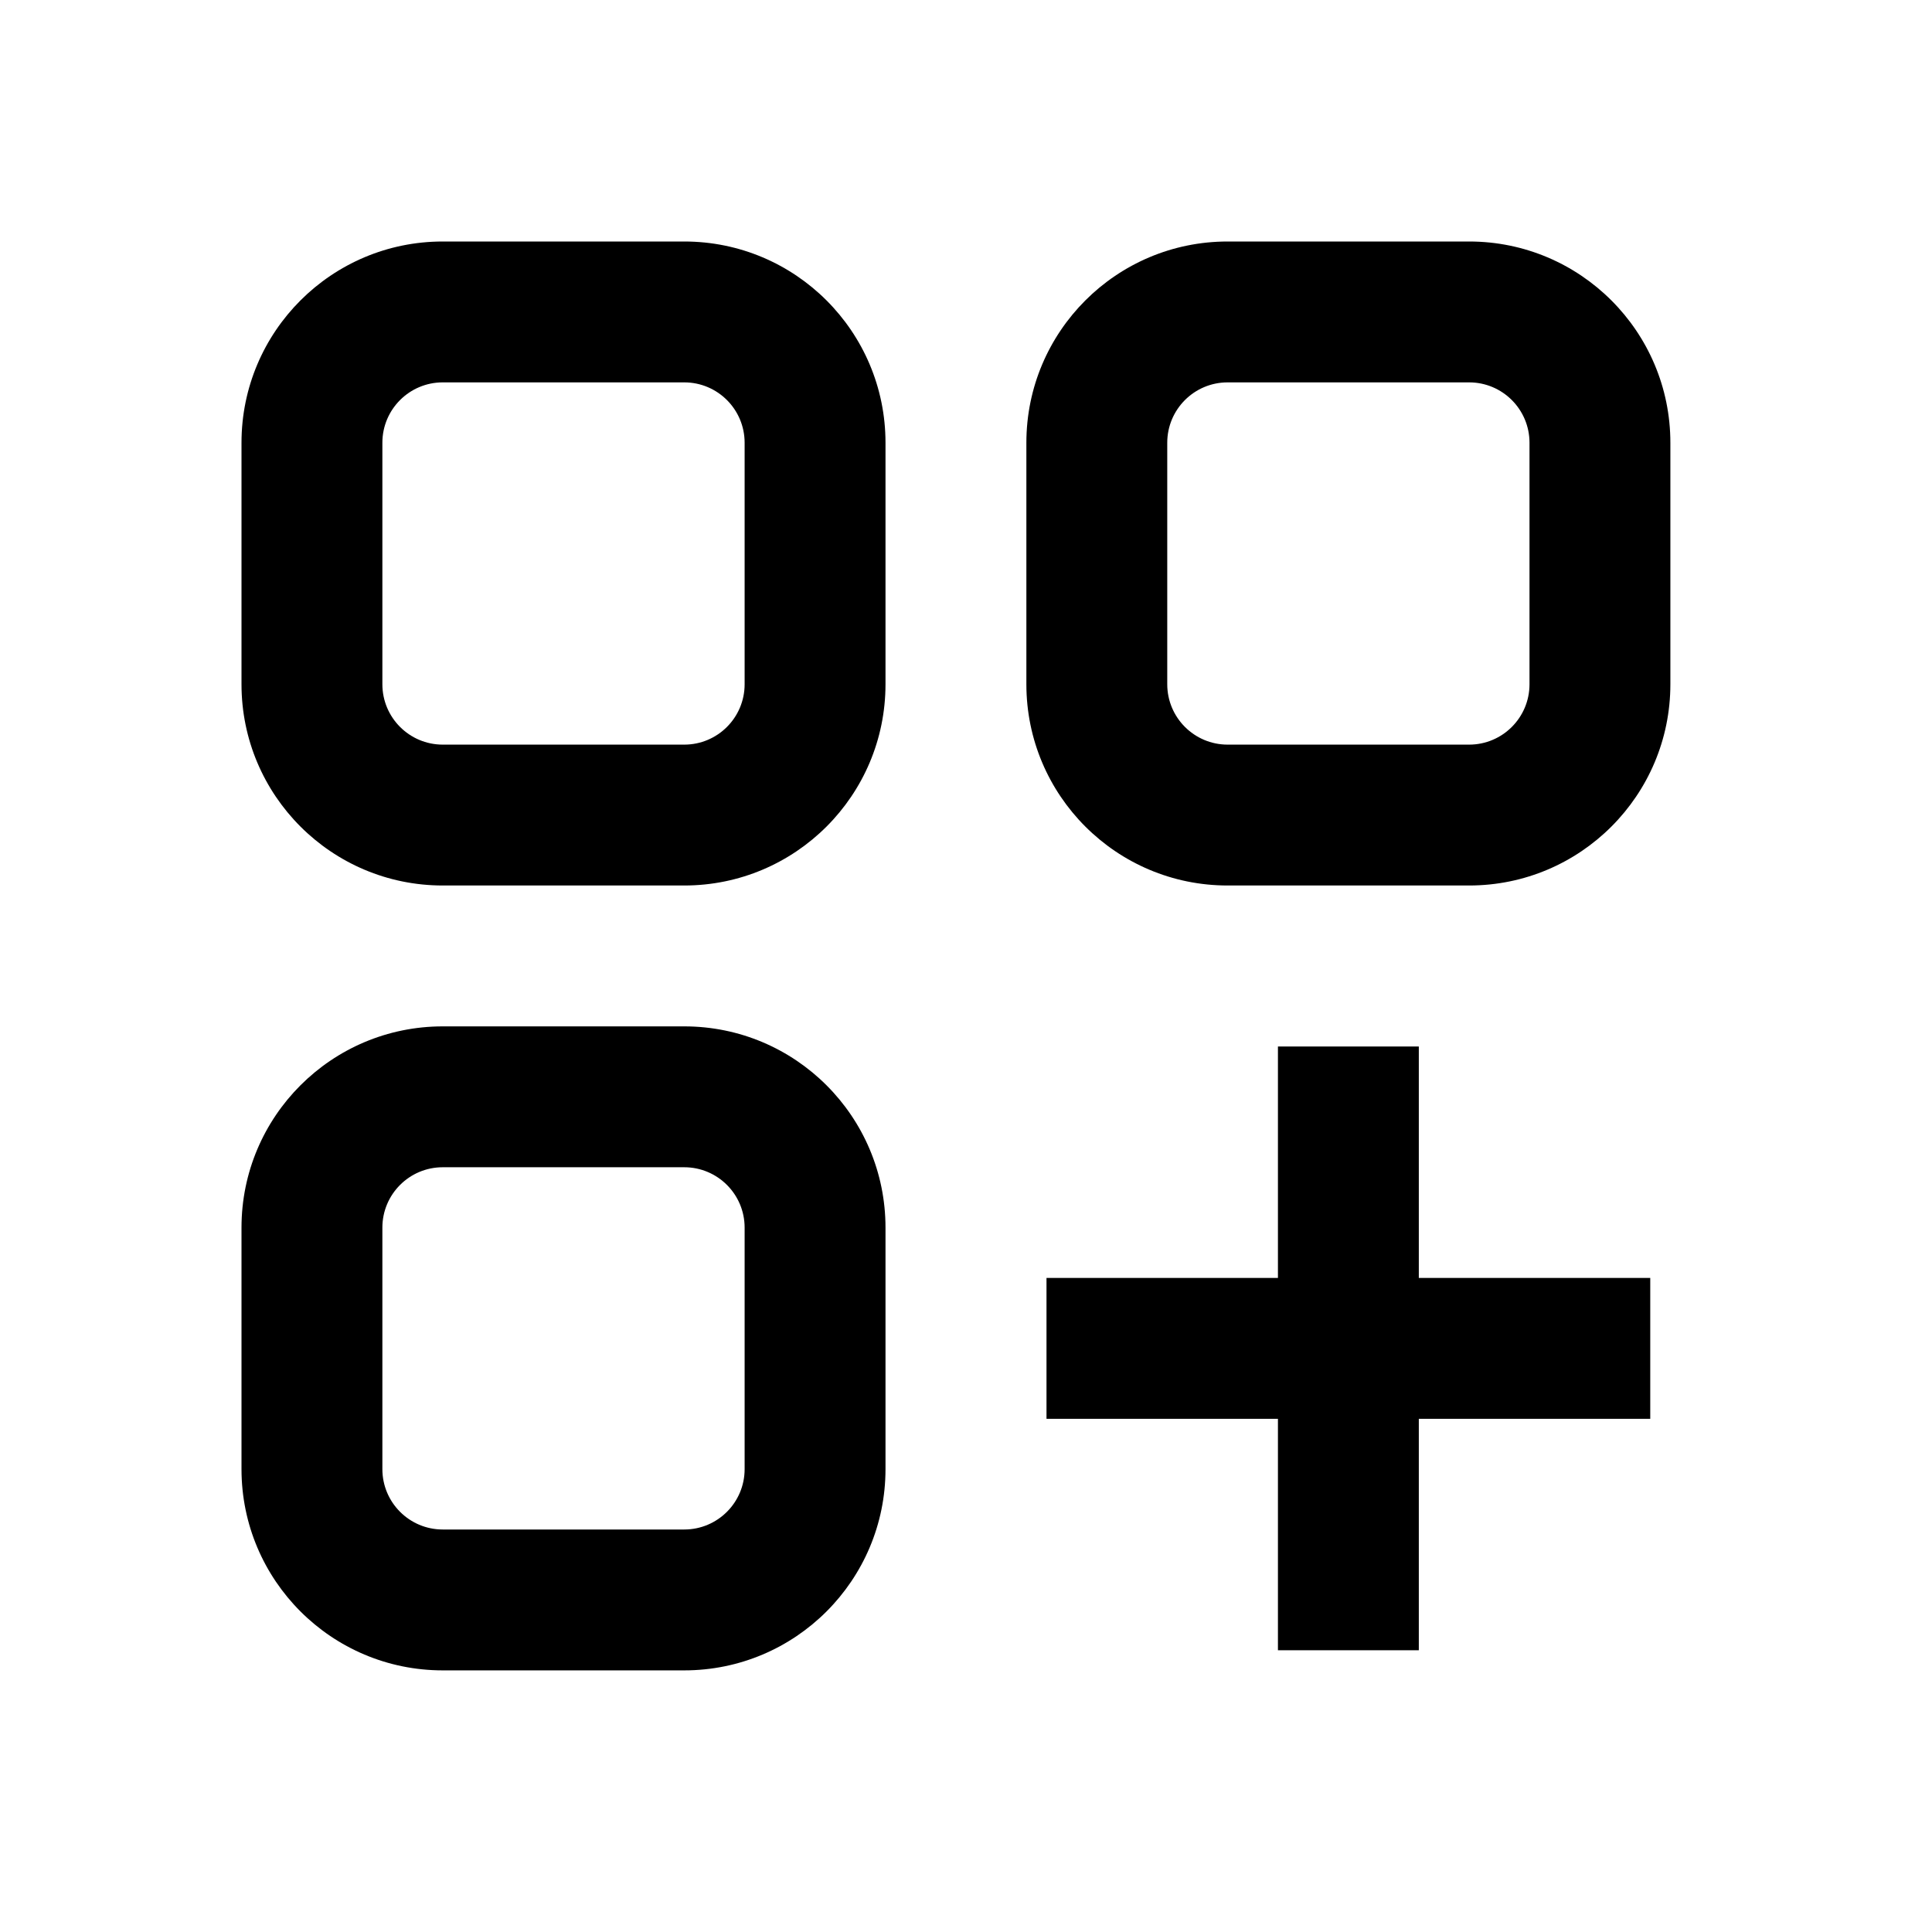
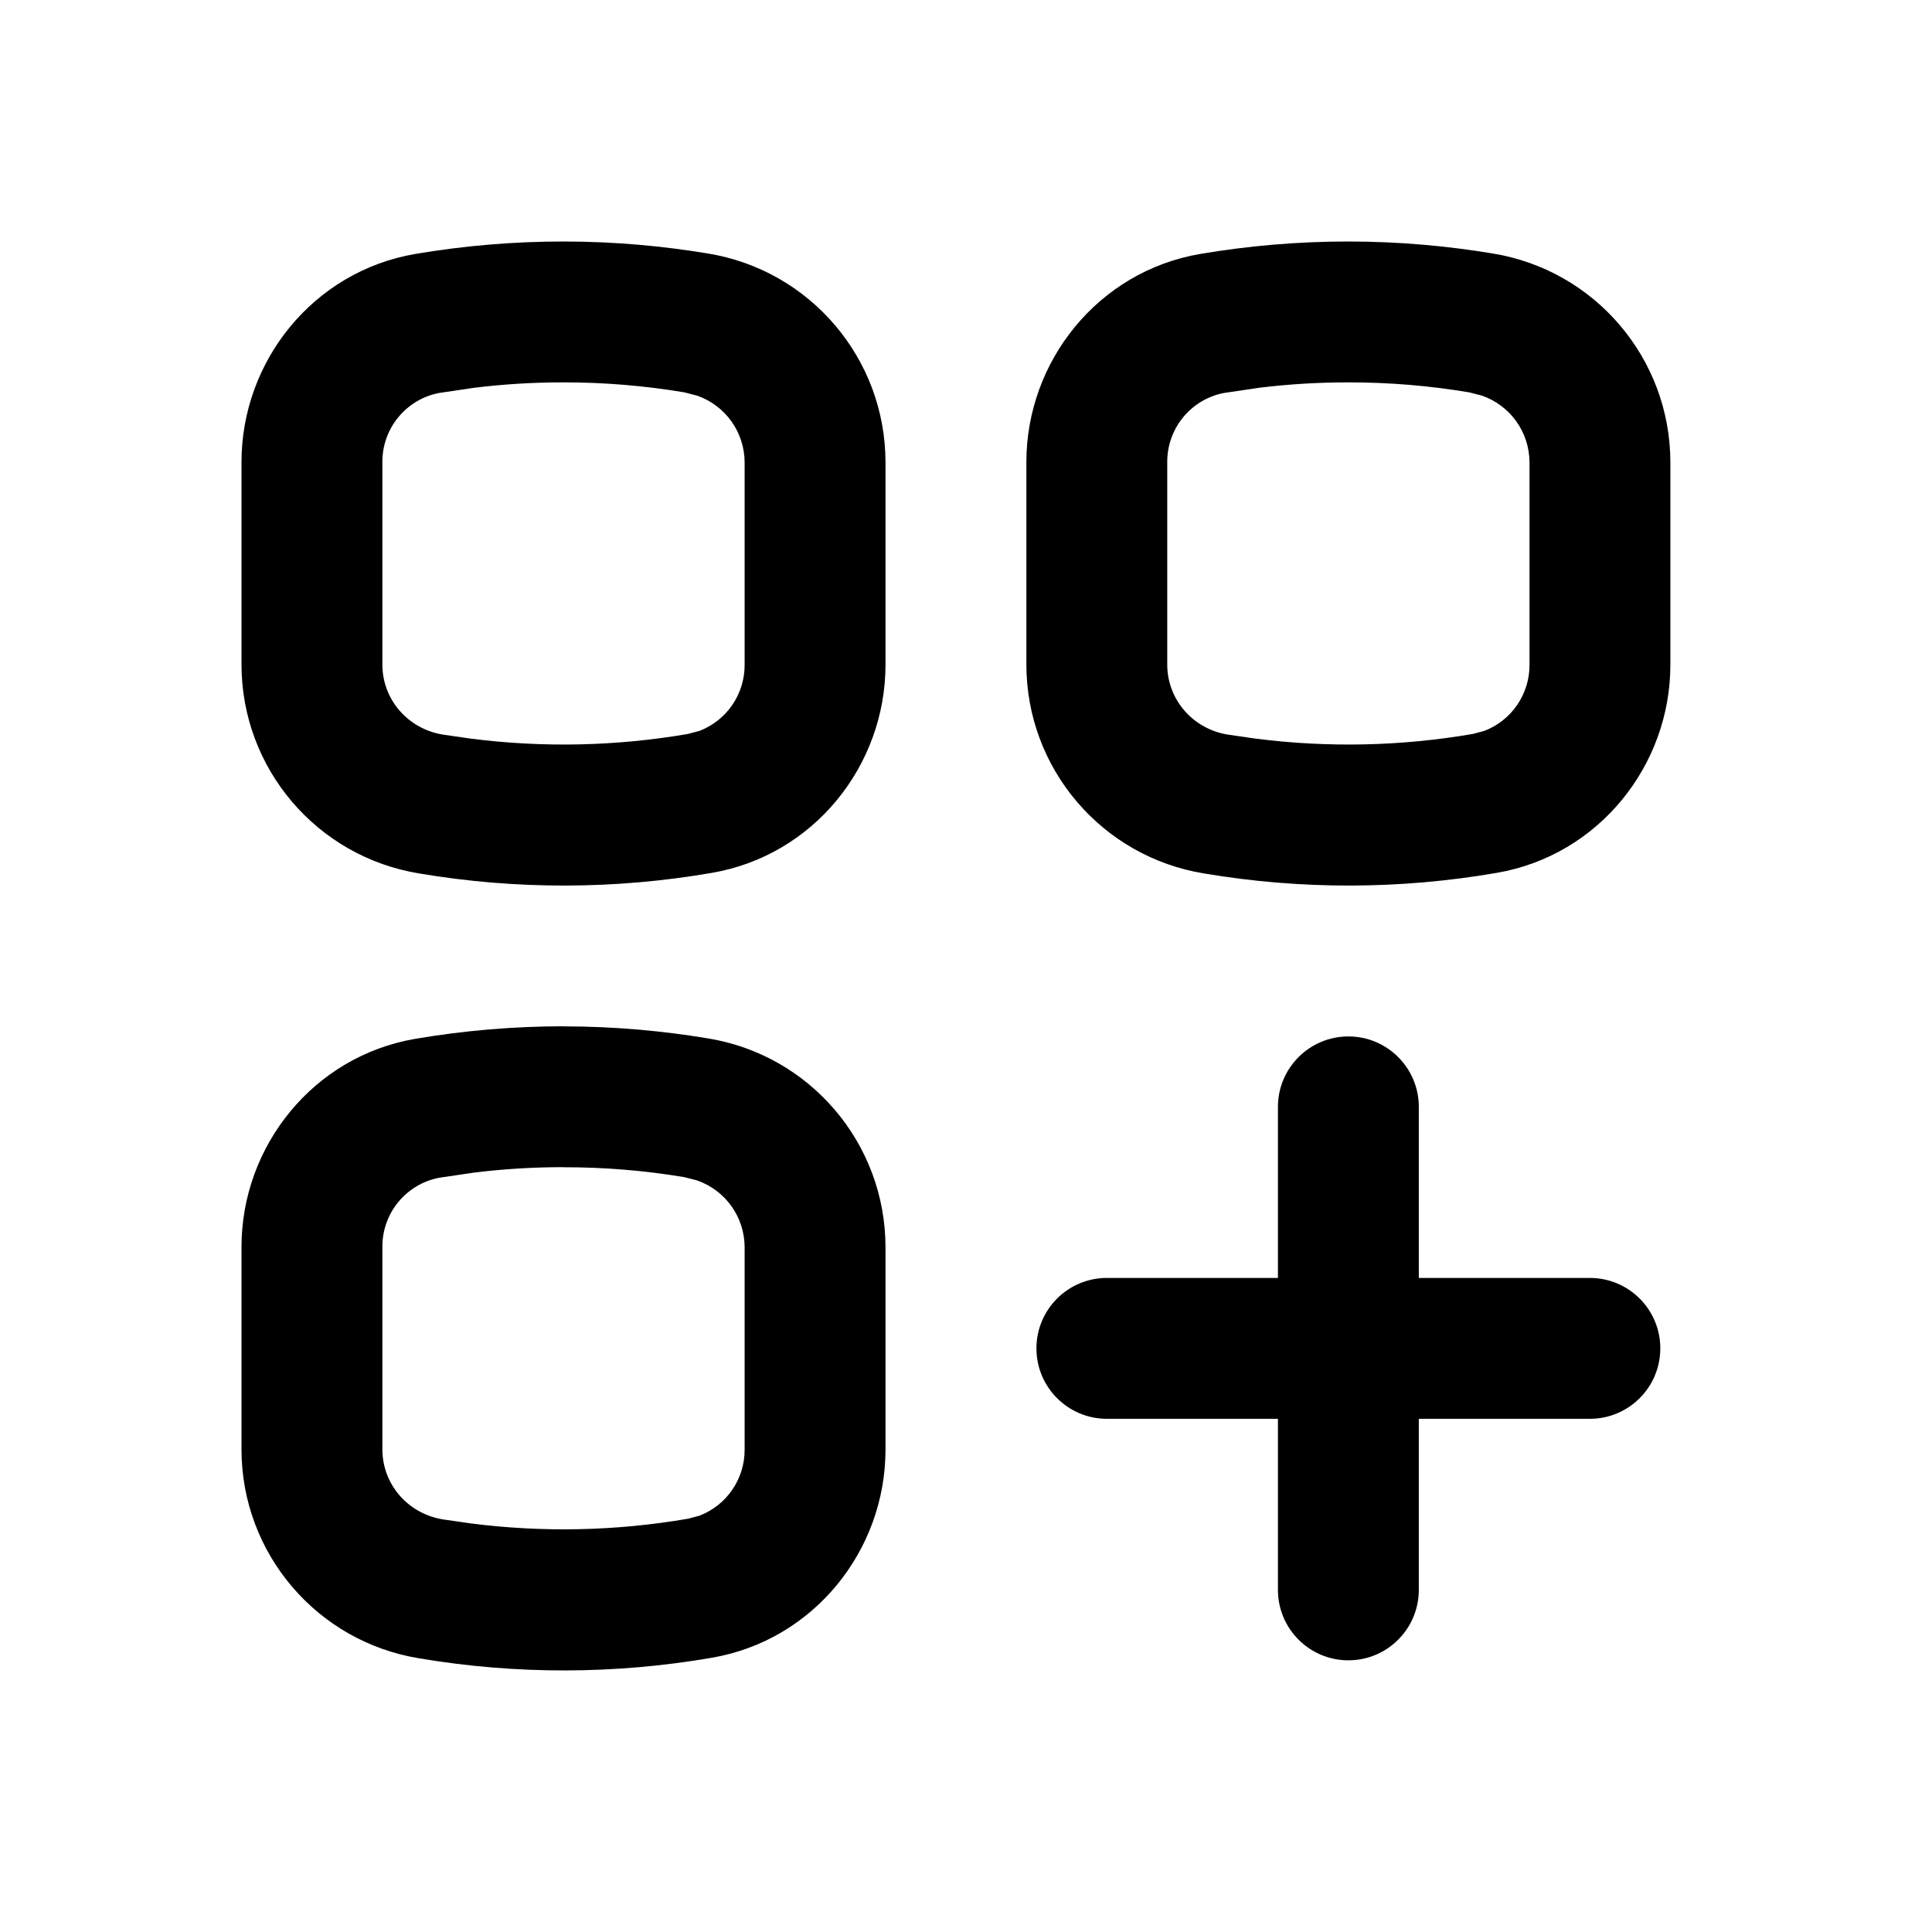
- <svg xmlns="http://www.w3.org/2000/svg" width="24" height="24" fill="none">
-   <path fill="#000" fill-rule="evenodd" d="M3 5.5A2.5 2.5 0 0 1 5.5 3h3A2.5 2.5 0 0 1 11 5.5v3A2.5 2.5 0 0 1 8.5 11h-3A2.5 2.5 0 0 1 3 8.5zm2.5-.75a.75.75 0 0 0-.75.75v3c0 .414.336.75.75.75h3a.75.75 0 0 0 .75-.75v-3a.75.75 0 0 0-.75-.75zm7.25.75a2.5 2.5 0 0 1 2.5-2.5h3a2.5 2.5 0 0 1 2.5 2.5v3a2.5 2.5 0 0 1-2.5 2.5h-3a2.5 2.5 0 0 1-2.5-2.5zm2.5-.75a.75.75 0 0 0-.75.75v3c0 .414.336.75.75.75h3A.75.75 0 0 0 19 8.5v-3a.75.75 0 0 0-.75-.75zm-9.75 8a2.5 2.5 0 0 0-2.5 2.5v3a2.5 2.5 0 0 0 2.5 2.5h3a2.5 2.5 0 0 0 2.5-2.5v-3a2.5 2.5 0 0 0-2.5-2.5zm-.75 2.5a.75.75 0 0 1 .75-.75h3a.75.75 0 0 1 .75.75v3a.75.75 0 0 1-.75.75h-3a.75.75 0 0 1-.75-.75z" clip-rule="evenodd" />
-   <path fill="#000" d="M15.875 15.875V13h1.75v2.875H20.5v1.75h-2.875V20.5h-1.75v-2.875H13v-1.75z" />
+ <svg xmlns="http://www.w3.org/2000/svg" width="24" height="24" fill="none" viewBox="0 0 24 24">
+   <path fill="#000" fill-rule="evenodd" d="M7 12.75c.655 0 1.255.06 1.788.148A2.63 2.63 0 0 1 11 15.493v2.515c0 1.252-.891 2.368-2.157 2.585a10.8 10.8 0 0 1-3.632.008A2.63 2.63 0 0 1 3 18.006V15.49c0-1.251.891-2.368 2.157-2.585A11 11 0 0 1 7 12.749m0 1.75a9 9 0 0 0-1.108.067l-.44.065a.87.87 0 0 0-.702.86v2.514c0 .427.31.796.749.869l.346.05a9.1 9.1 0 0 0 2.703-.058l.142-.038a.875.875 0 0 0 .56-.821v-2.515a.88.88 0 0 0-.59-.828l-.159-.041A9 9 0 0 0 7 14.5" clip-rule="evenodd" />
+   <path fill="#000" d="M16.75 12.875c.483 0 .875.392.875.875v2.125h2.125a.875.875 0 0 1 0 1.75h-2.125v2.125a.875.875 0 0 1-1.75 0v-2.125H13.75a.875.875 0 0 1 0-1.75h2.125V13.75c0-.483.392-.875.875-.875" />
+   <path fill="#000" fill-rule="evenodd" d="M7 3c.655 0 1.255.06 1.788.148A2.63 2.63 0 0 1 11 5.743v2.515c0 1.252-.891 2.368-2.157 2.585a10.8 10.8 0 0 1-3.632.008A2.63 2.63 0 0 1 3 8.256V5.74c0-1.252.891-2.368 2.157-2.585A11 11 0 0 1 7 3m0 1.75a9 9 0 0 0-1.108.067l-.44.065a.87.87 0 0 0-.702.86v2.514c0 .427.31.796.749.869l.346.05a9.1 9.1 0 0 0 2.703-.058l.142-.038a.875.875 0 0 0 .56-.821V5.743a.88.88 0 0 0-.59-.828l-.159-.041A9 9 0 0 0 7 4.75M16.75 3c.655 0 1.255.06 1.788.148a2.63 2.63 0 0 1 2.212 2.595v2.515c0 1.252-.891 2.368-2.157 2.585a10.8 10.8 0 0 1-3.632.008 2.63 2.63 0 0 1-2.211-2.595V5.74c0-1.252.891-2.368 2.157-2.585A11 11 0 0 1 16.75 3m0 1.75a9 9 0 0 0-1.108.067l-.44.065a.87.87 0 0 0-.702.86v2.514c0 .427.31.796.749.869l.346.05a9.1 9.1 0 0 0 2.703-.058l.142-.038a.875.875 0 0 0 .56-.821V5.743a.88.88 0 0 0-.59-.828l-.159-.041a9 9 0 0 0-1.501-.124" clip-rule="evenodd" />
</svg>
